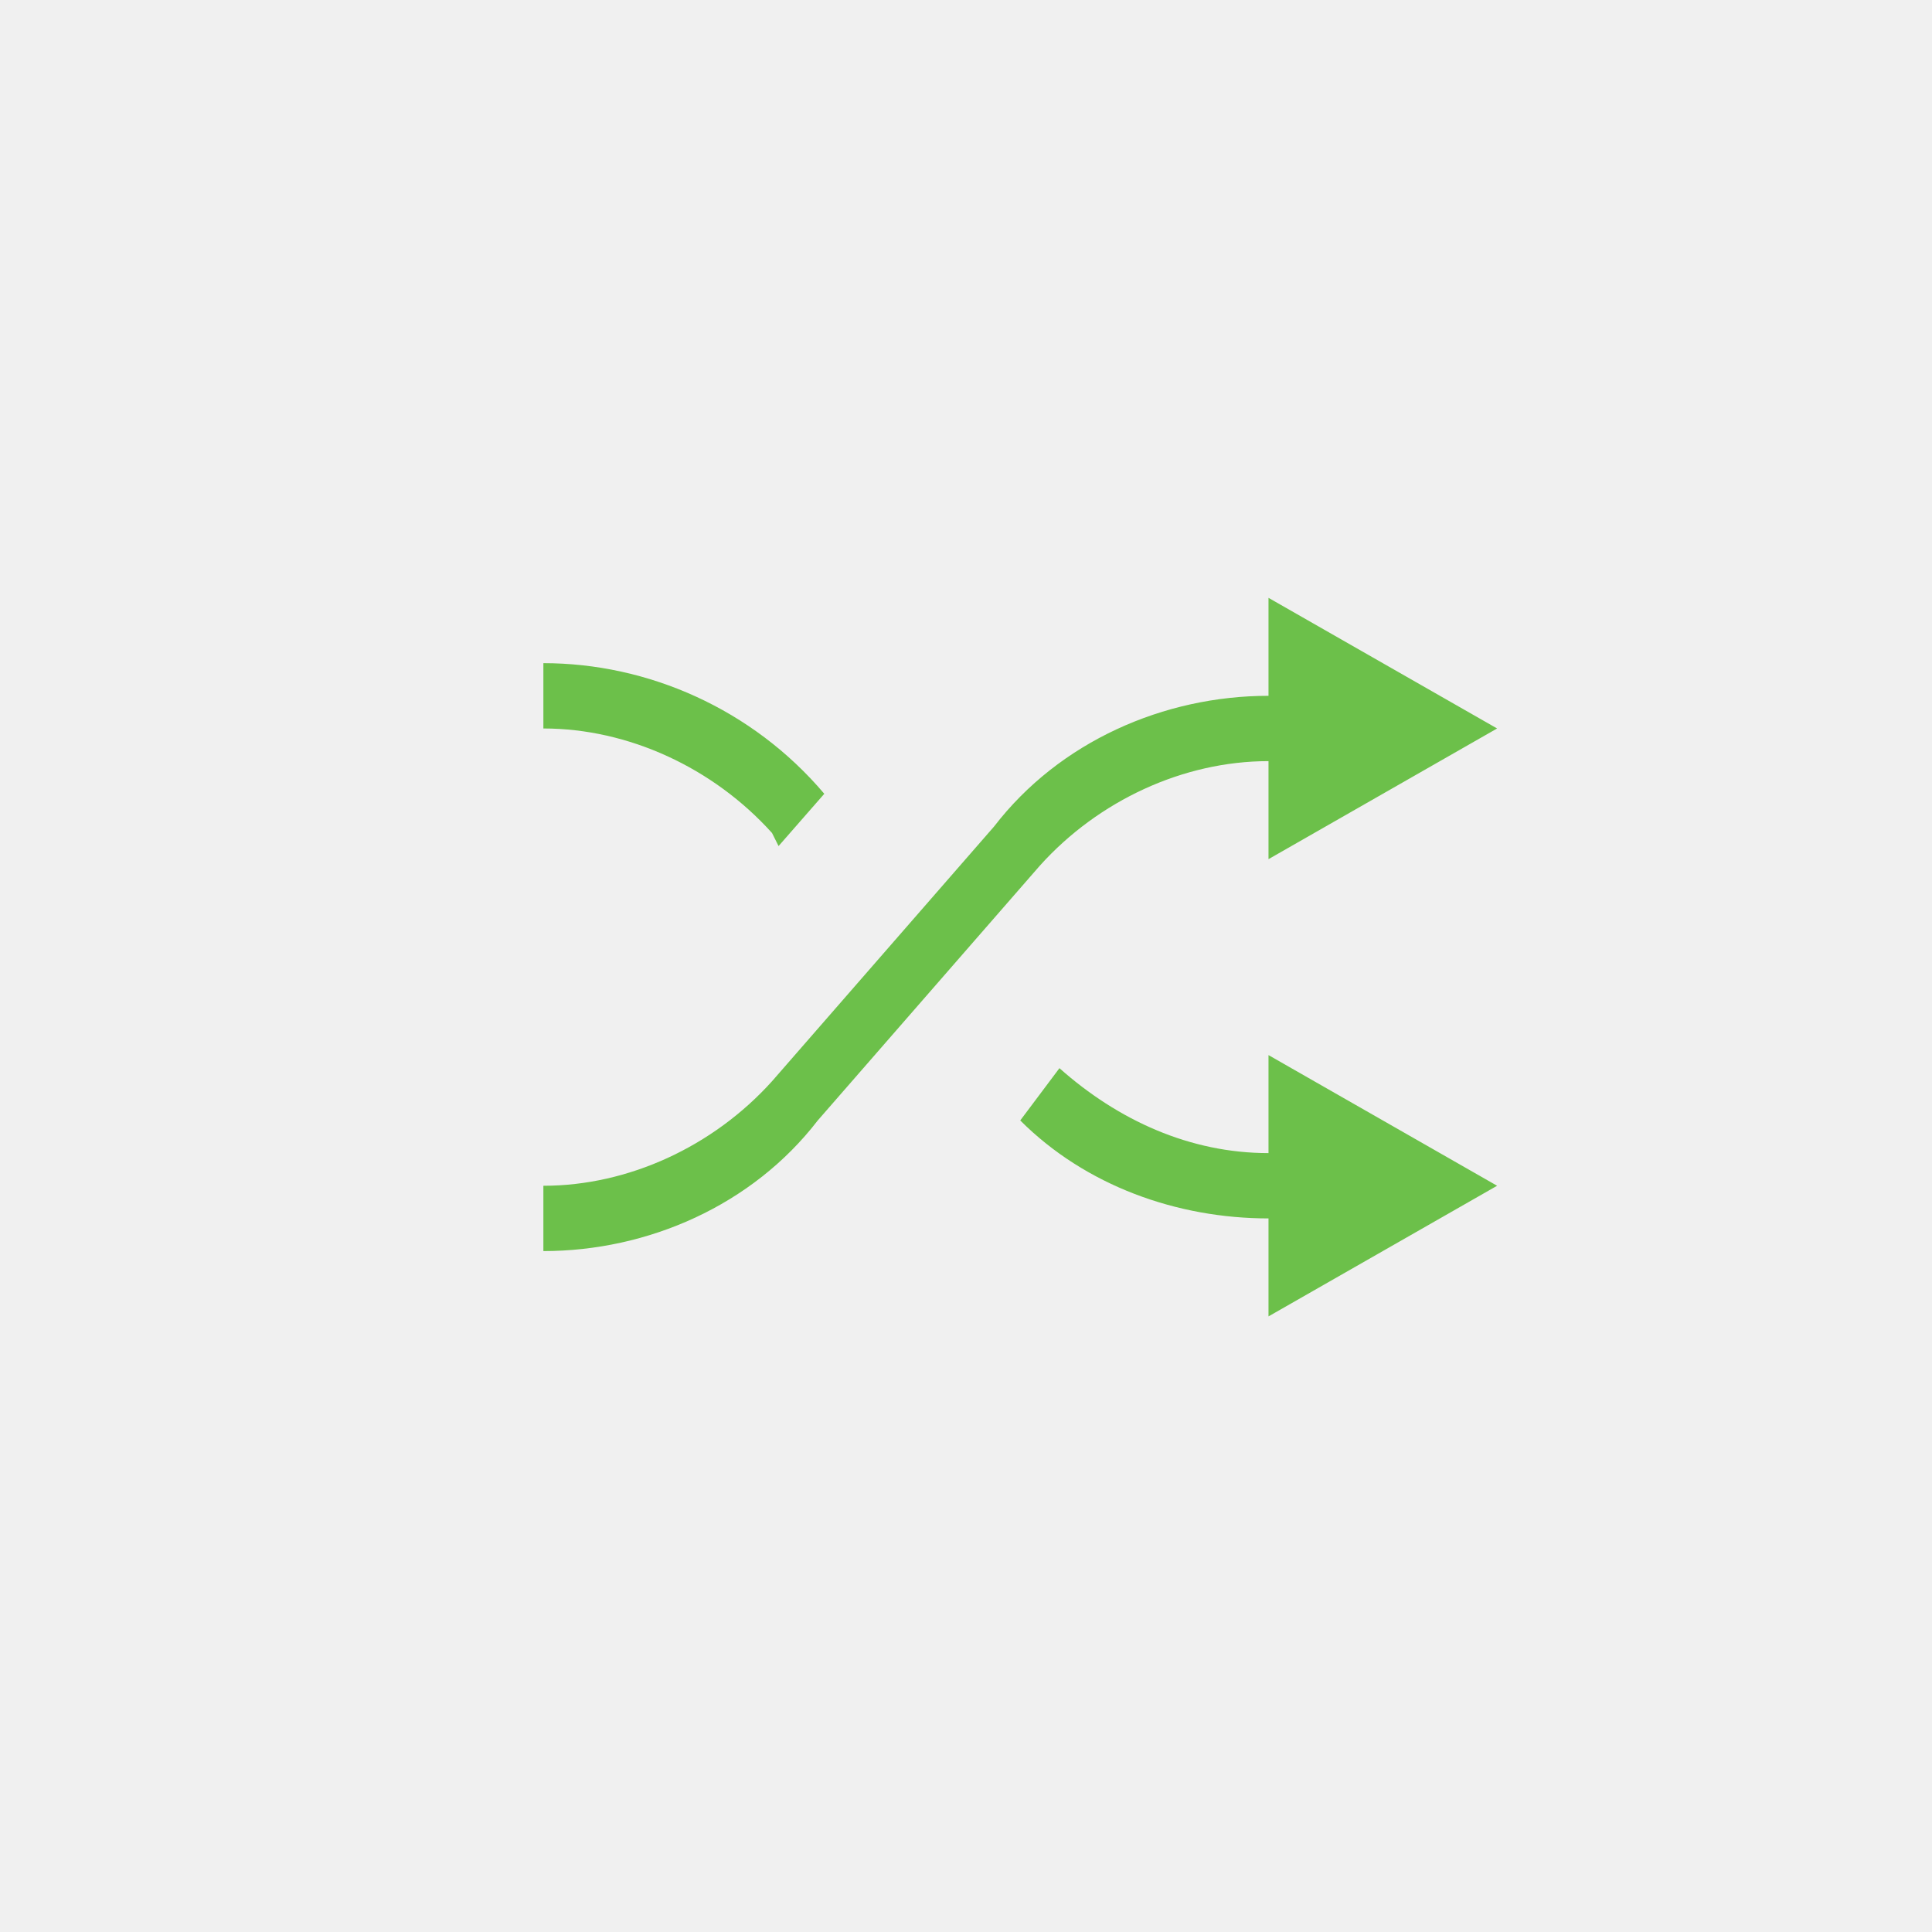
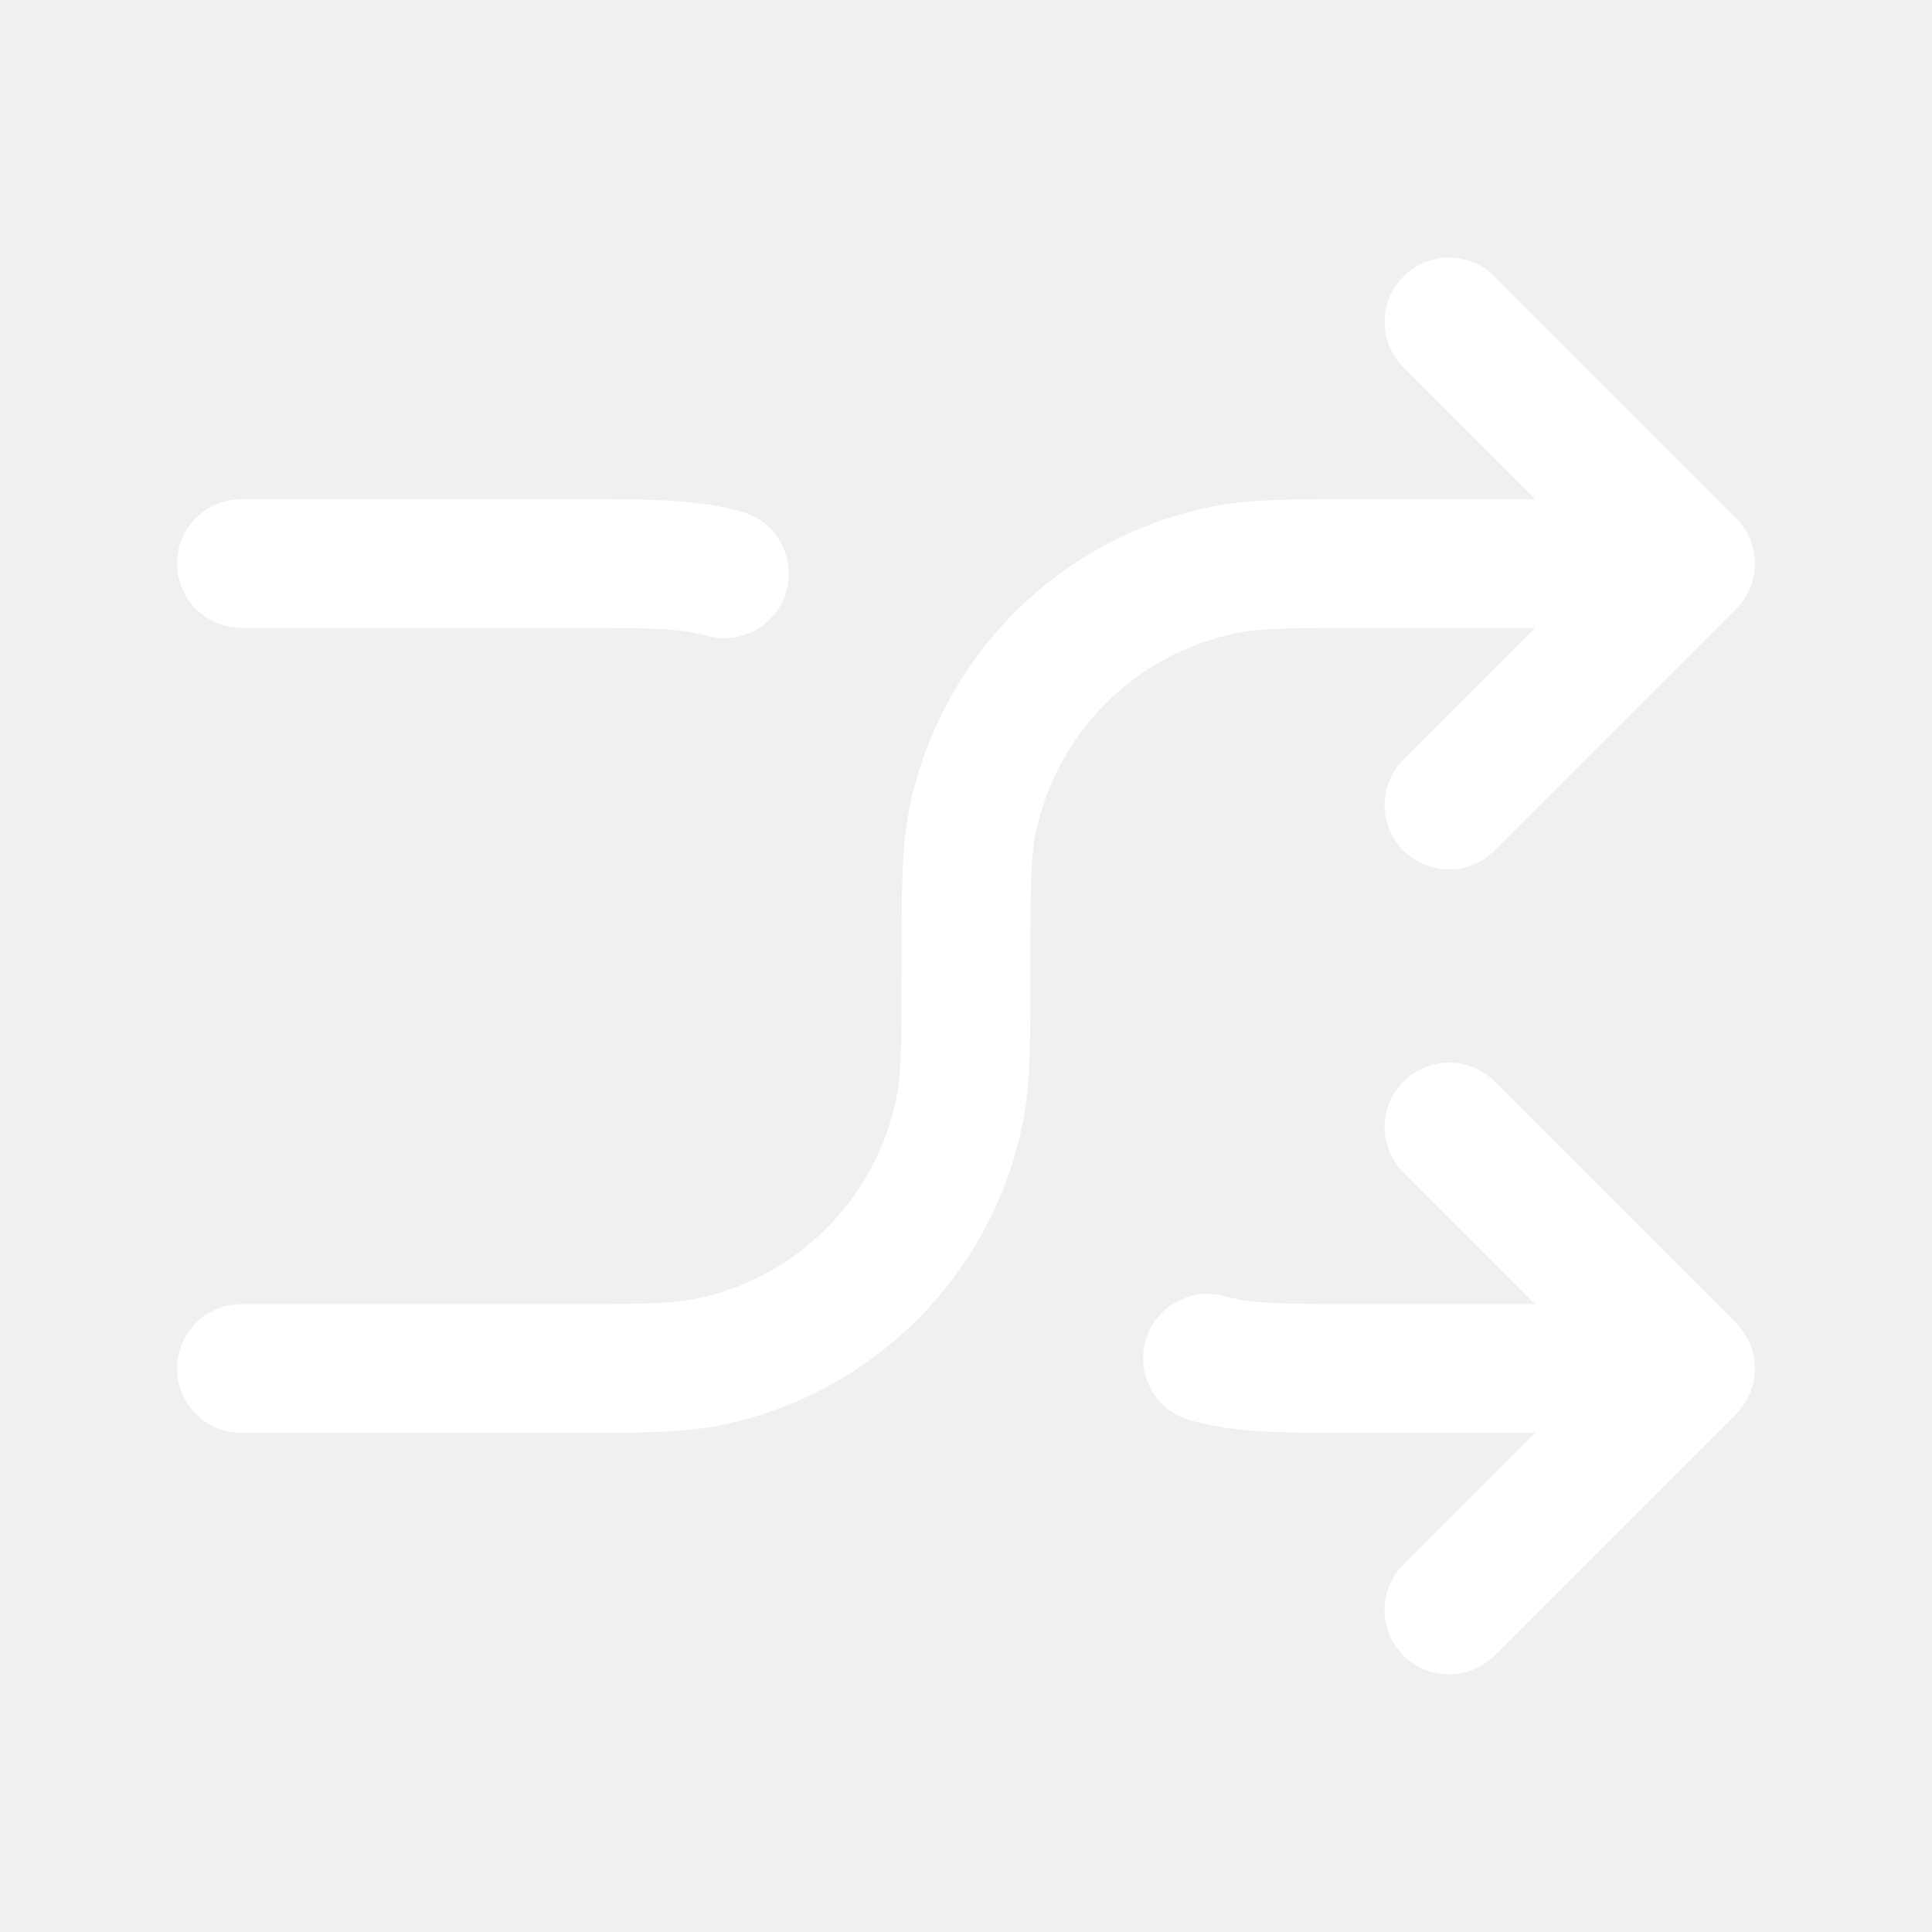
- <svg xmlns="http://www.w3.org/2000/svg" width="52" height="52" viewBox="0 0 52 52" fill="none">
-   <path d="M20.955 22.772L22.186 21.365C20.251 19.08 17.438 17.849 14.625 17.849V19.607C16.911 19.607 19.196 20.662 20.779 22.42L20.955 22.772ZM34.142 31.036C32.032 31.036 30.098 30.157 28.515 28.75L27.46 30.157C29.218 31.915 31.68 32.794 34.142 32.794V35.431L40.295 31.915L34.142 28.398V31.036ZM34.142 20.486V23.124L40.295 19.607L34.142 16.091V18.728C31.328 18.728 28.515 19.959 26.757 22.244L20.779 29.102C19.196 30.86 16.911 31.915 14.625 31.915V33.673C17.438 33.673 20.251 32.442 22.01 30.157L27.988 23.299C29.57 21.541 31.856 20.486 34.142 20.486Z" fill="#6CC04A" />
+ <svg xmlns="http://www.w3.org/2000/svg" width="30" height="30" viewBox="0 0 30 30" fill="none">
+   <path d="M22.5 5L26.25 8.75M26.25 8.75L22.5 12.5M26.25 8.75H21.25C20.088 8.75 19.508 8.75 19.024 8.846C17.041 9.241 15.491 10.791 15.096 12.774C15 13.258 15 13.838 15 15C15 16.162 15 16.742 14.904 17.226C14.509 19.209 12.959 20.759 10.976 21.154C10.492 21.25 9.912 21.25 8.75 21.25H3.75M22.5 25L26.25 21.25M26.25 21.25L22.5 17.5M26.25 21.25H21.25C20.088 21.25 19.508 21.25 19.024 21.154C18.932 21.136 18.84 21.115 18.75 21.091M3.75 8.75H8.75C9.912 8.75 10.492 8.75 10.976 8.846C11.068 8.864 11.159 8.885 11.25 8.909" stroke="white" stroke-width="2" stroke-linecap="round" stroke-linejoin="round" />
</svg>
